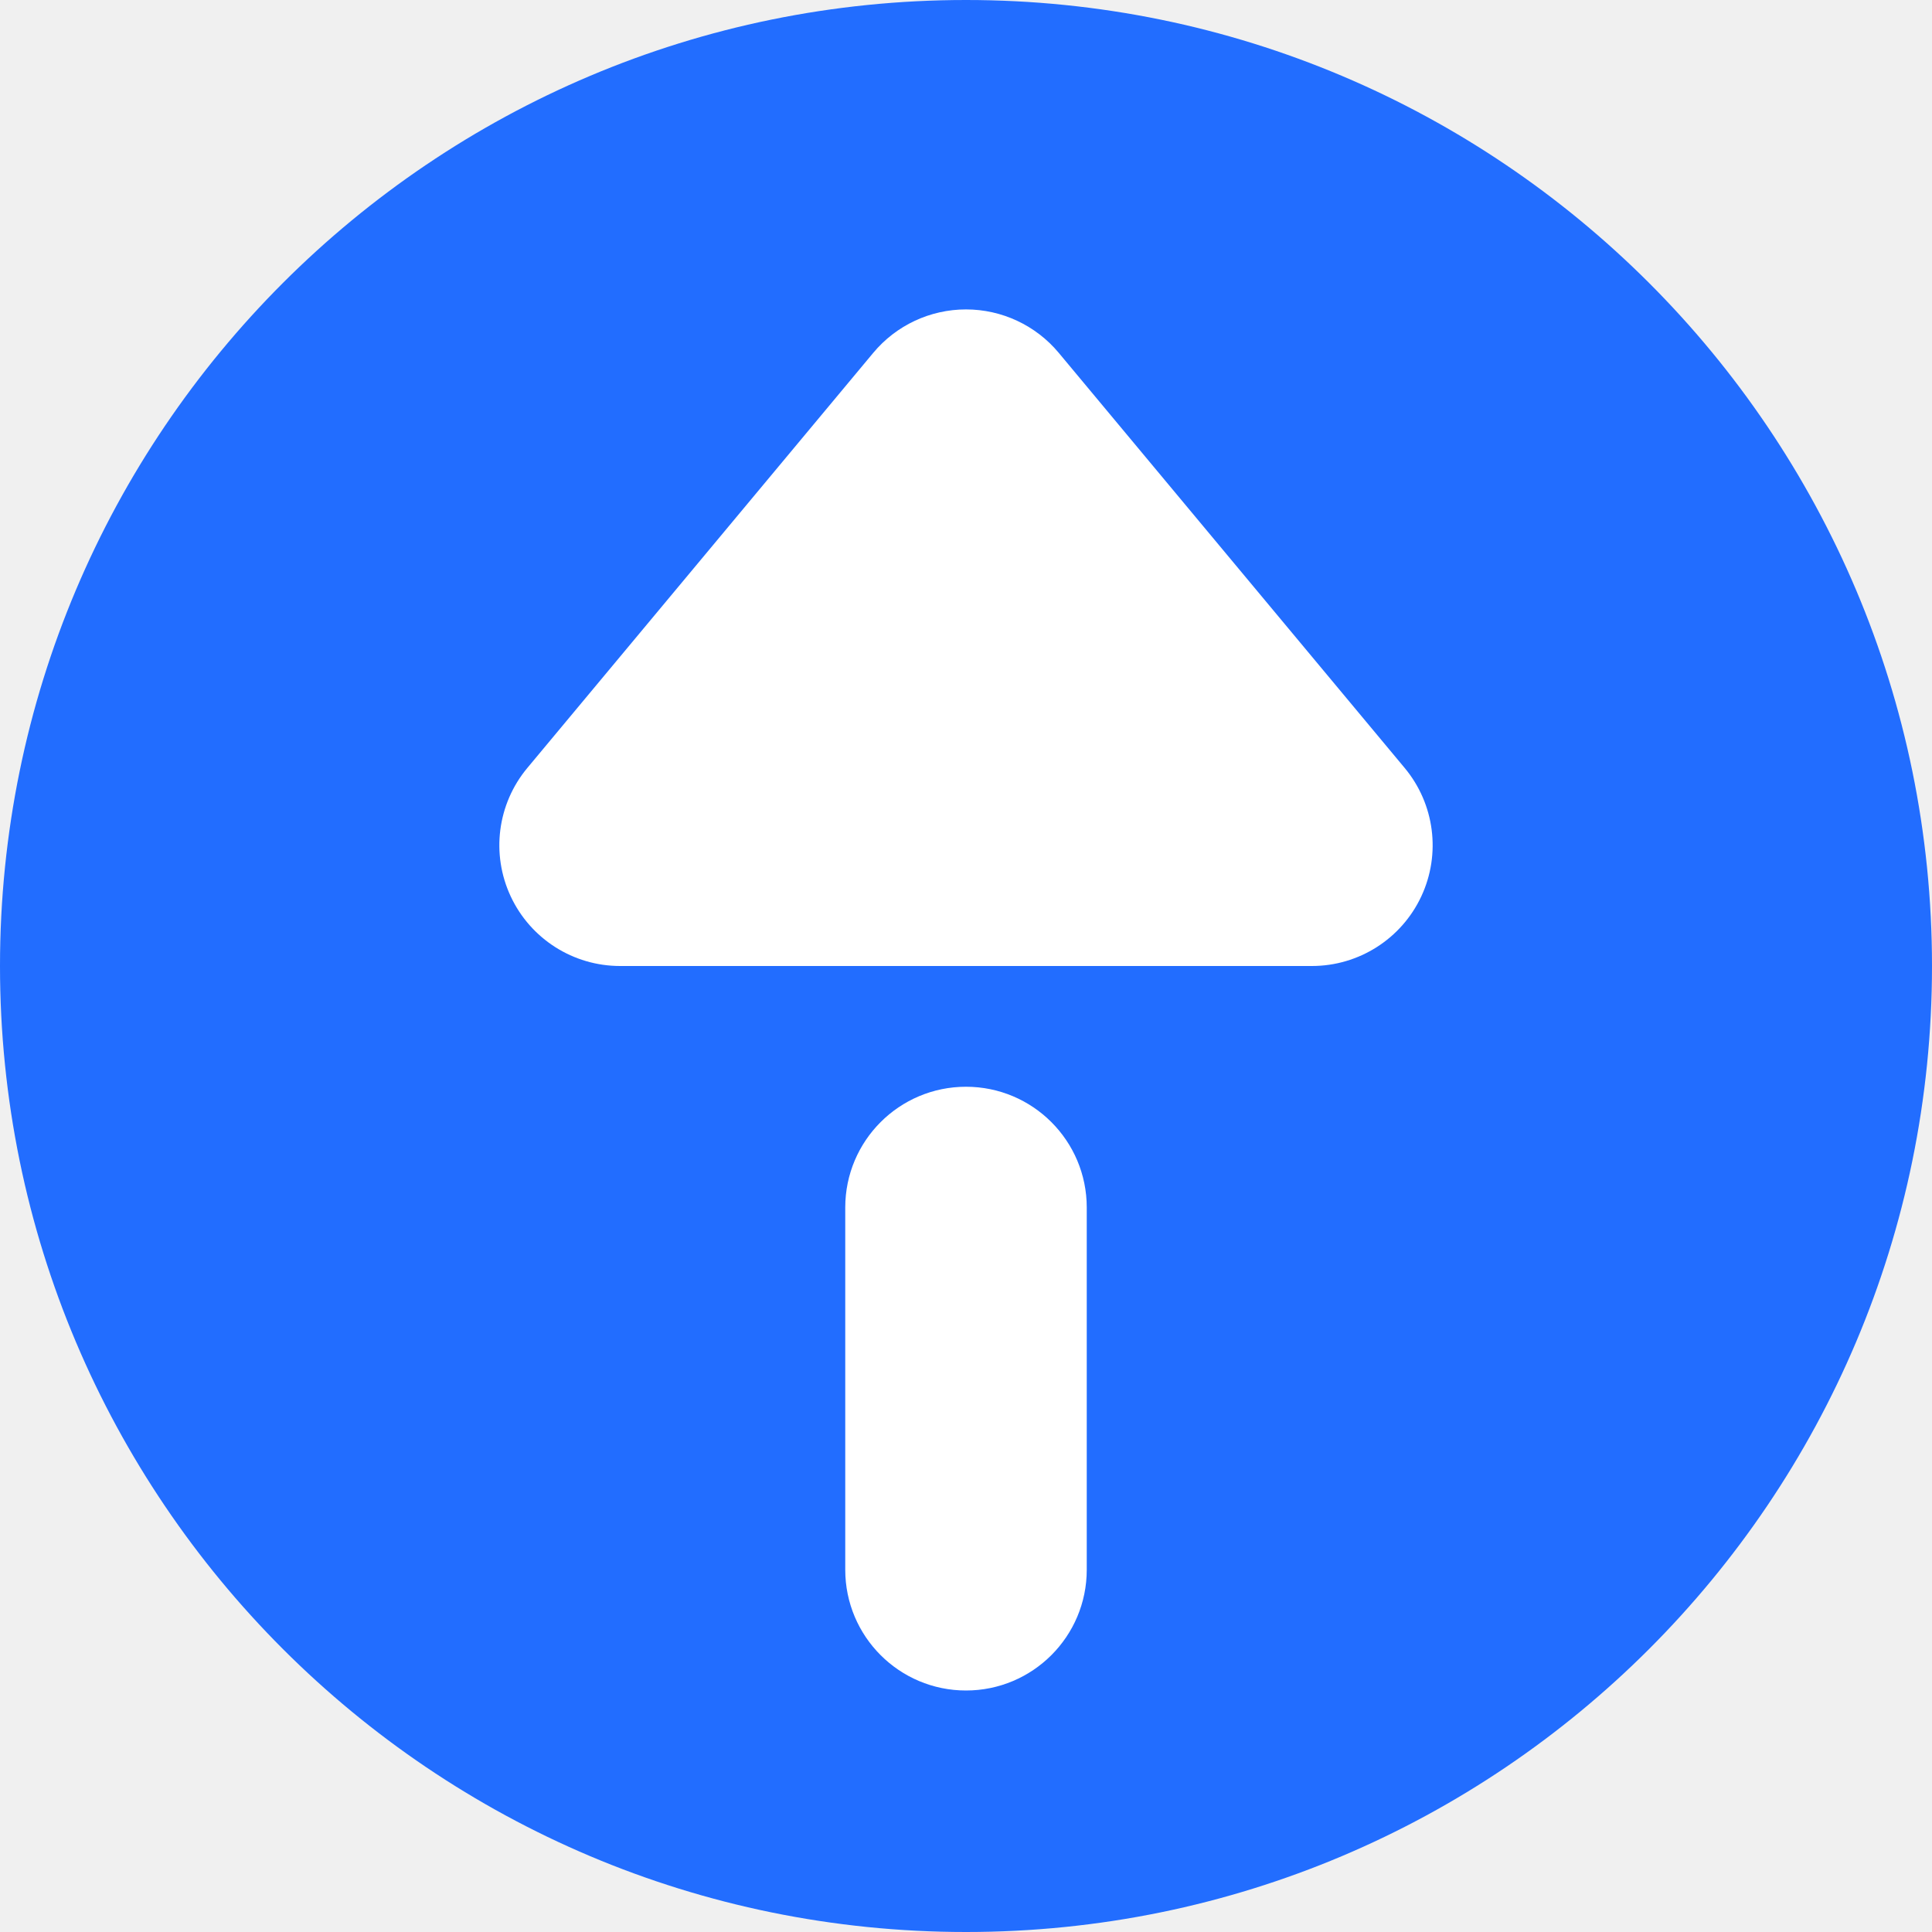
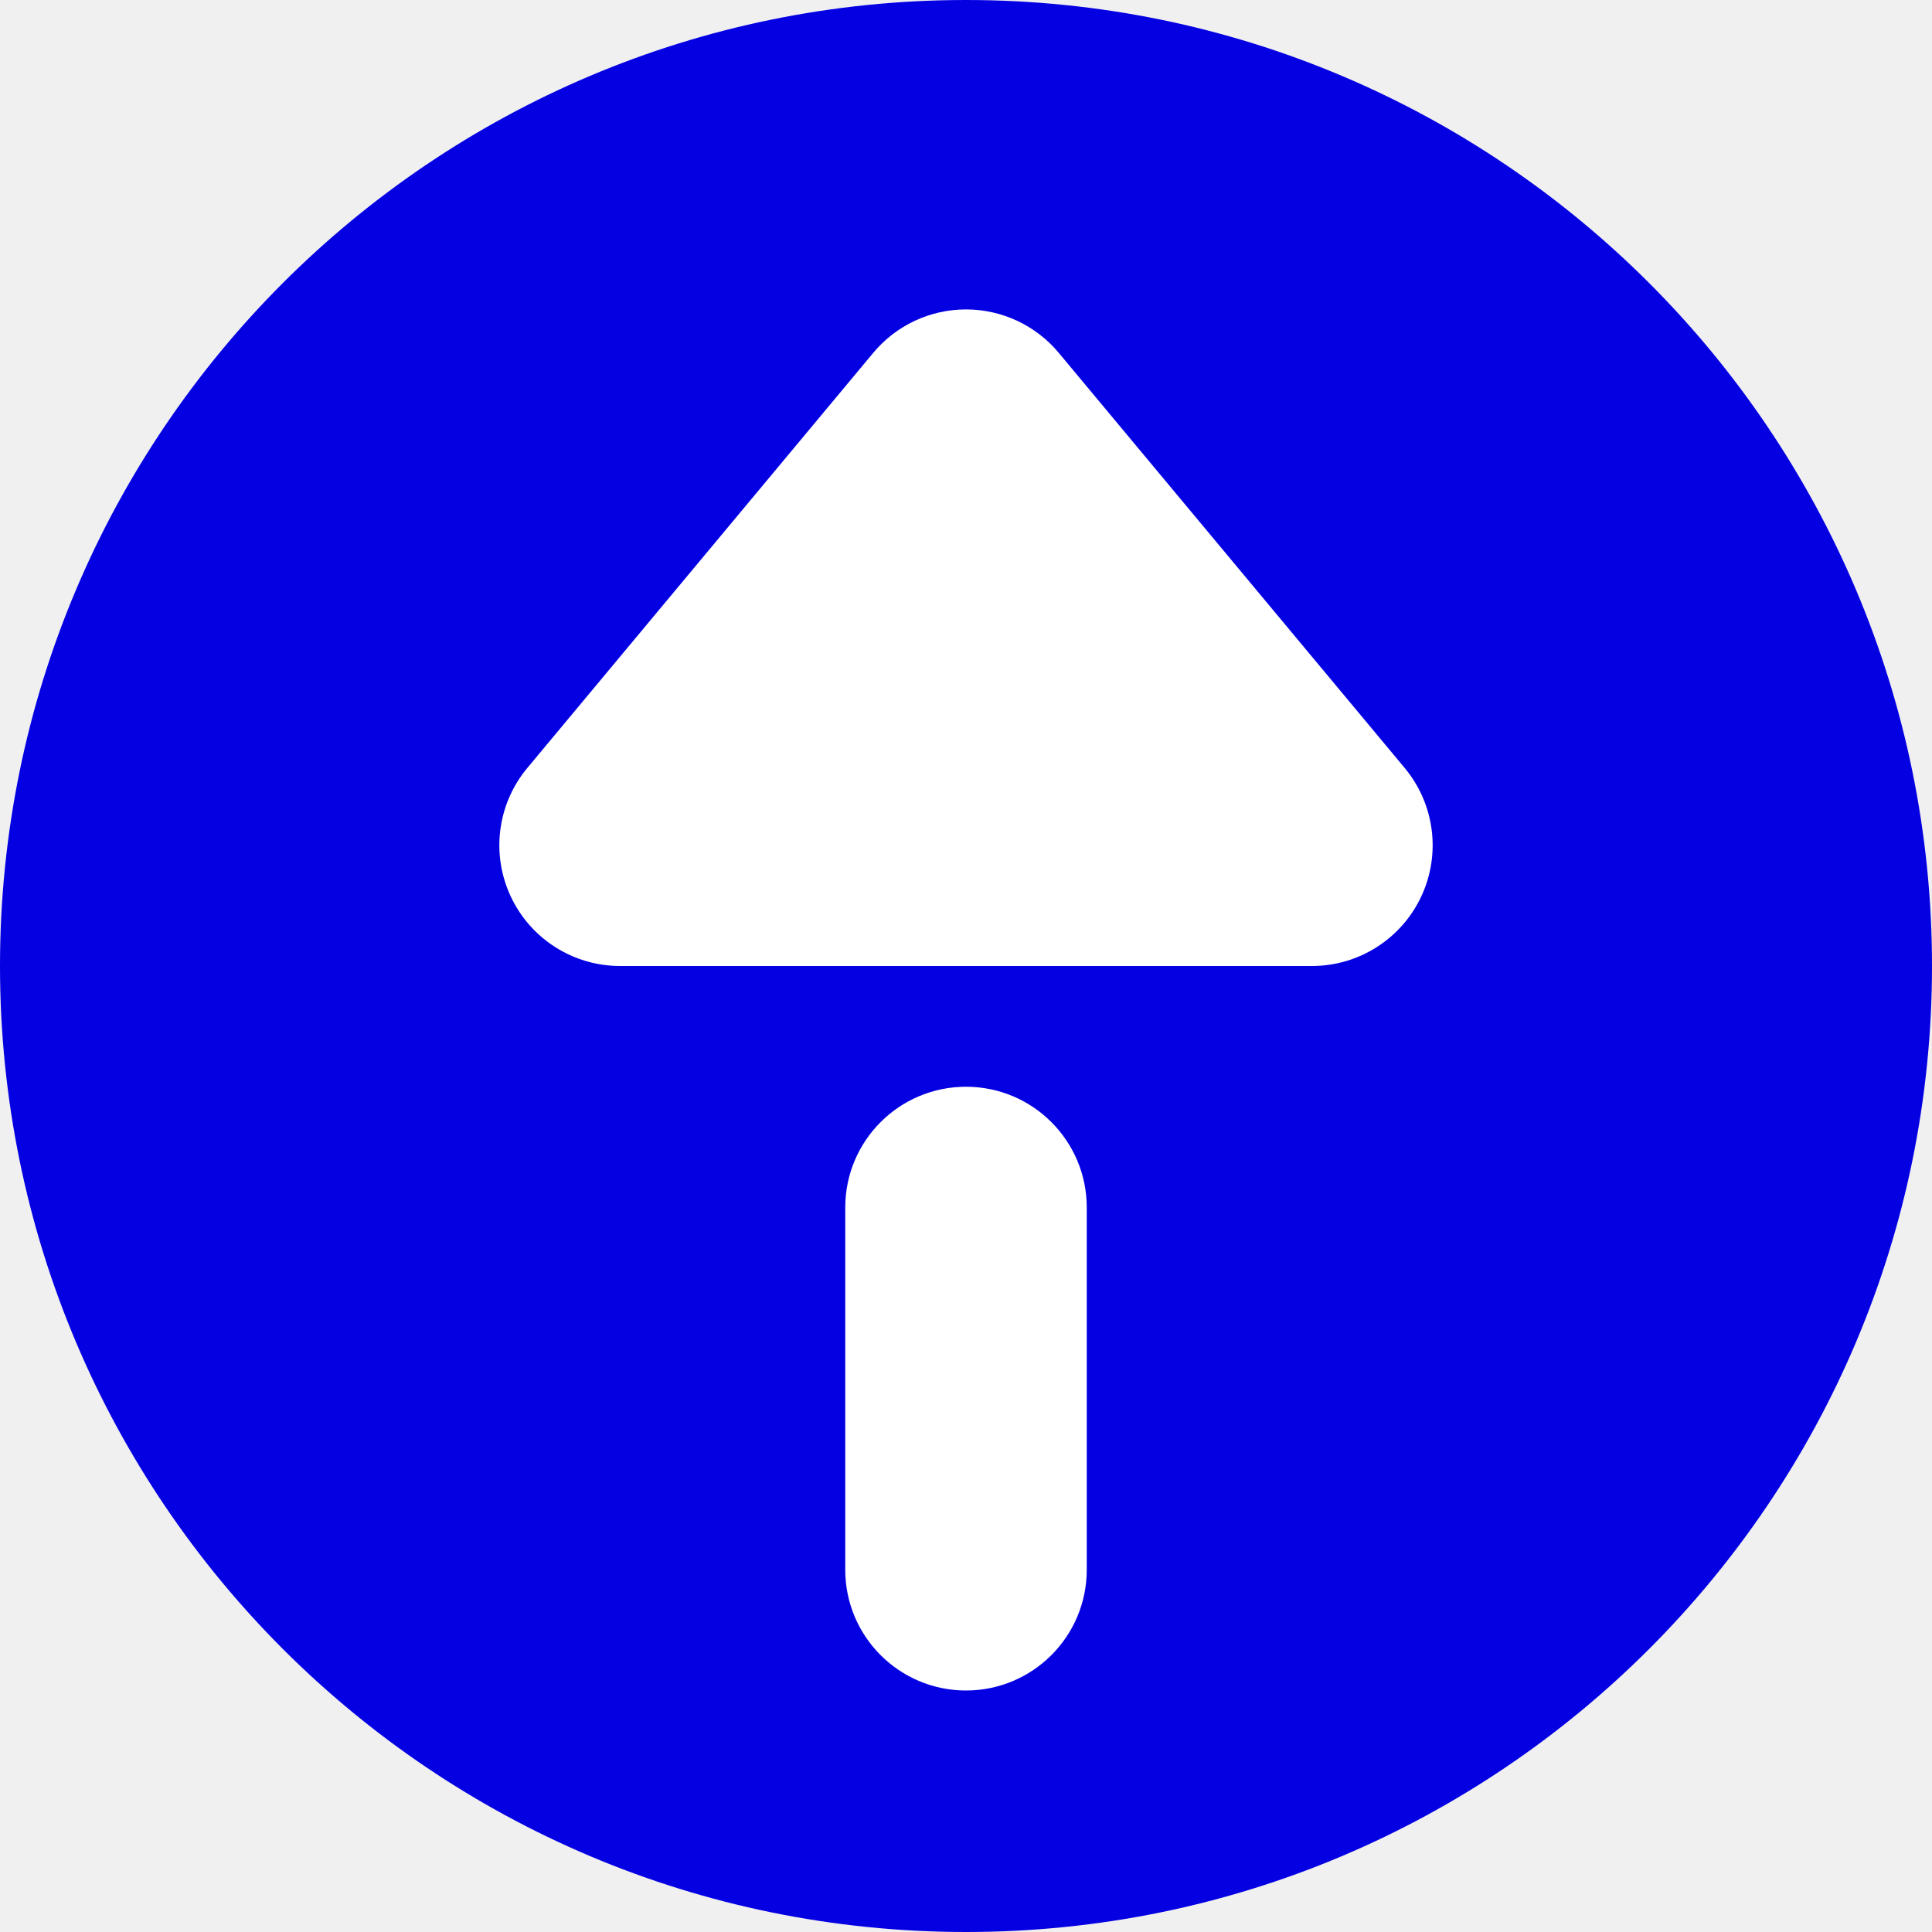
<svg xmlns="http://www.w3.org/2000/svg" width="32" height="32">
  <g fill="none" fill-rule="evenodd">
-     <circle fill="#226DFF" cx="16" cy="16" r="16" />
+     <circle fill="#0500e2" cx="16" cy="16" r="16" />
    <path d="m17.536 5.844 5.73 6.876A2 2 0 0 1 21.73 16H10.27a2 2 0 0 1-1.536-3.28l5.73-6.876a2 2 0 0 1 3.072 0z" fill="#FFF" />
    <rect fill="#FFF" x="14" y="18" width="4" height="10" rx="2" />
  </g>
</svg>
